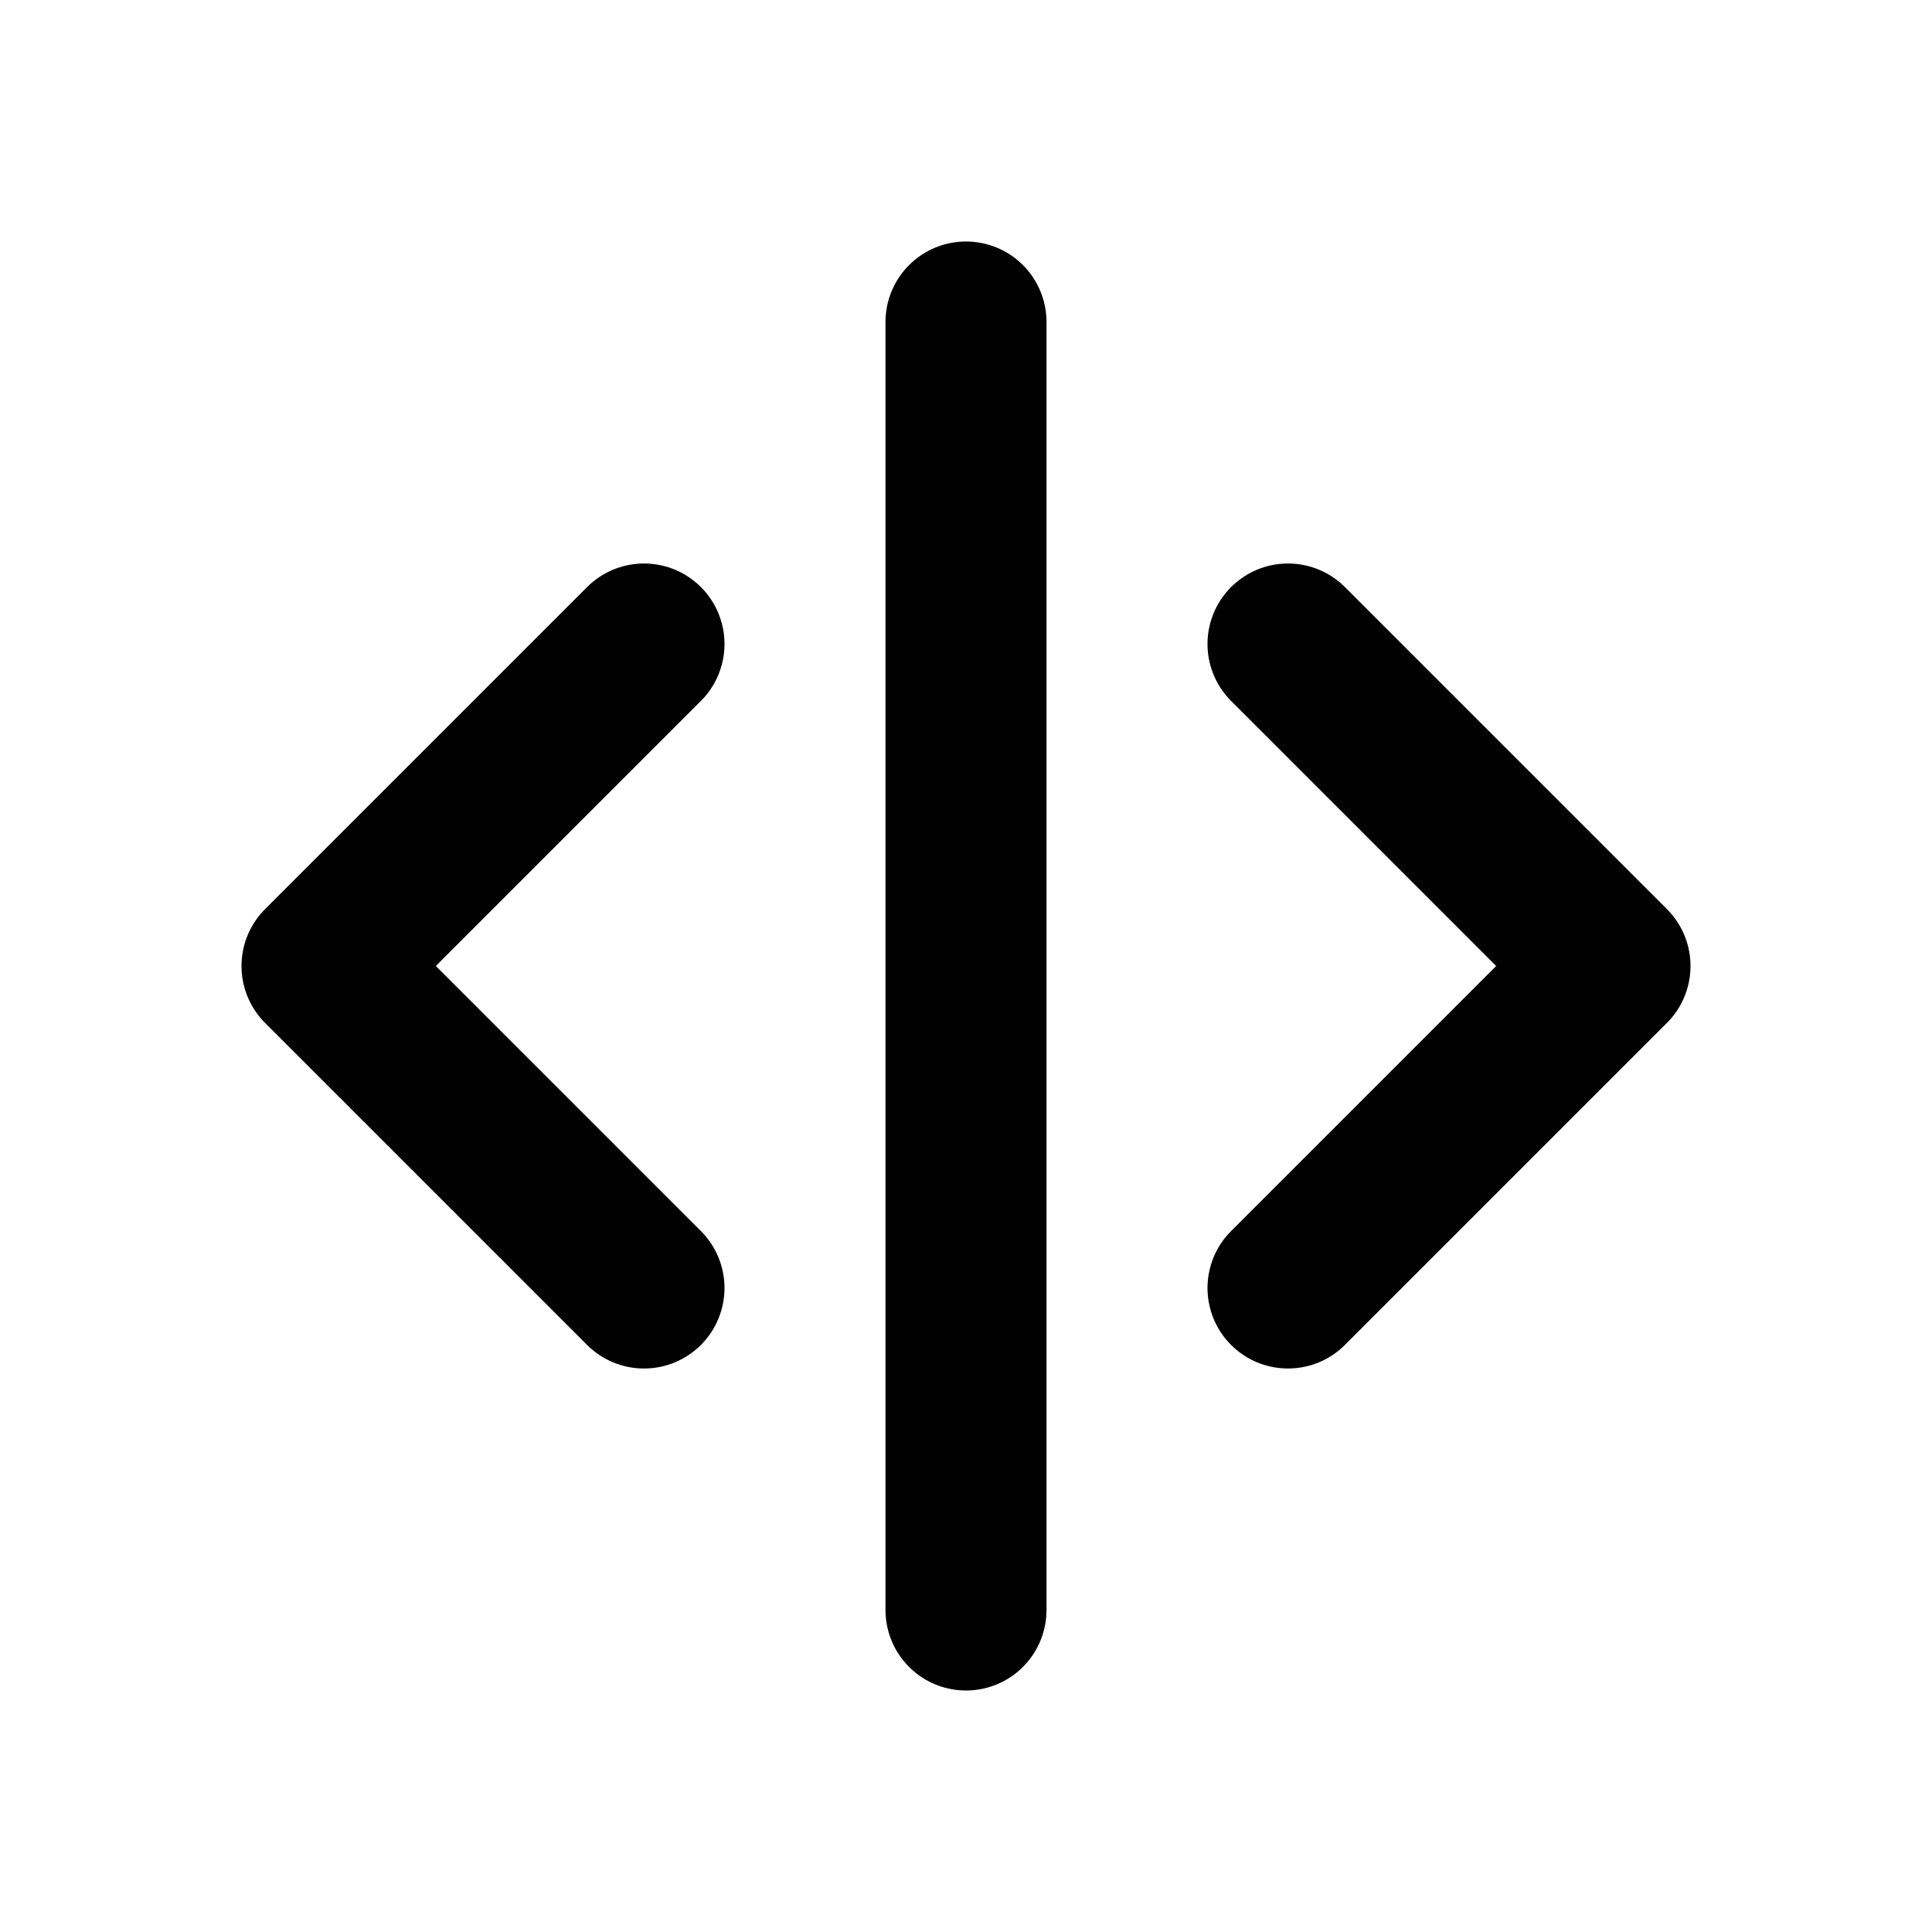
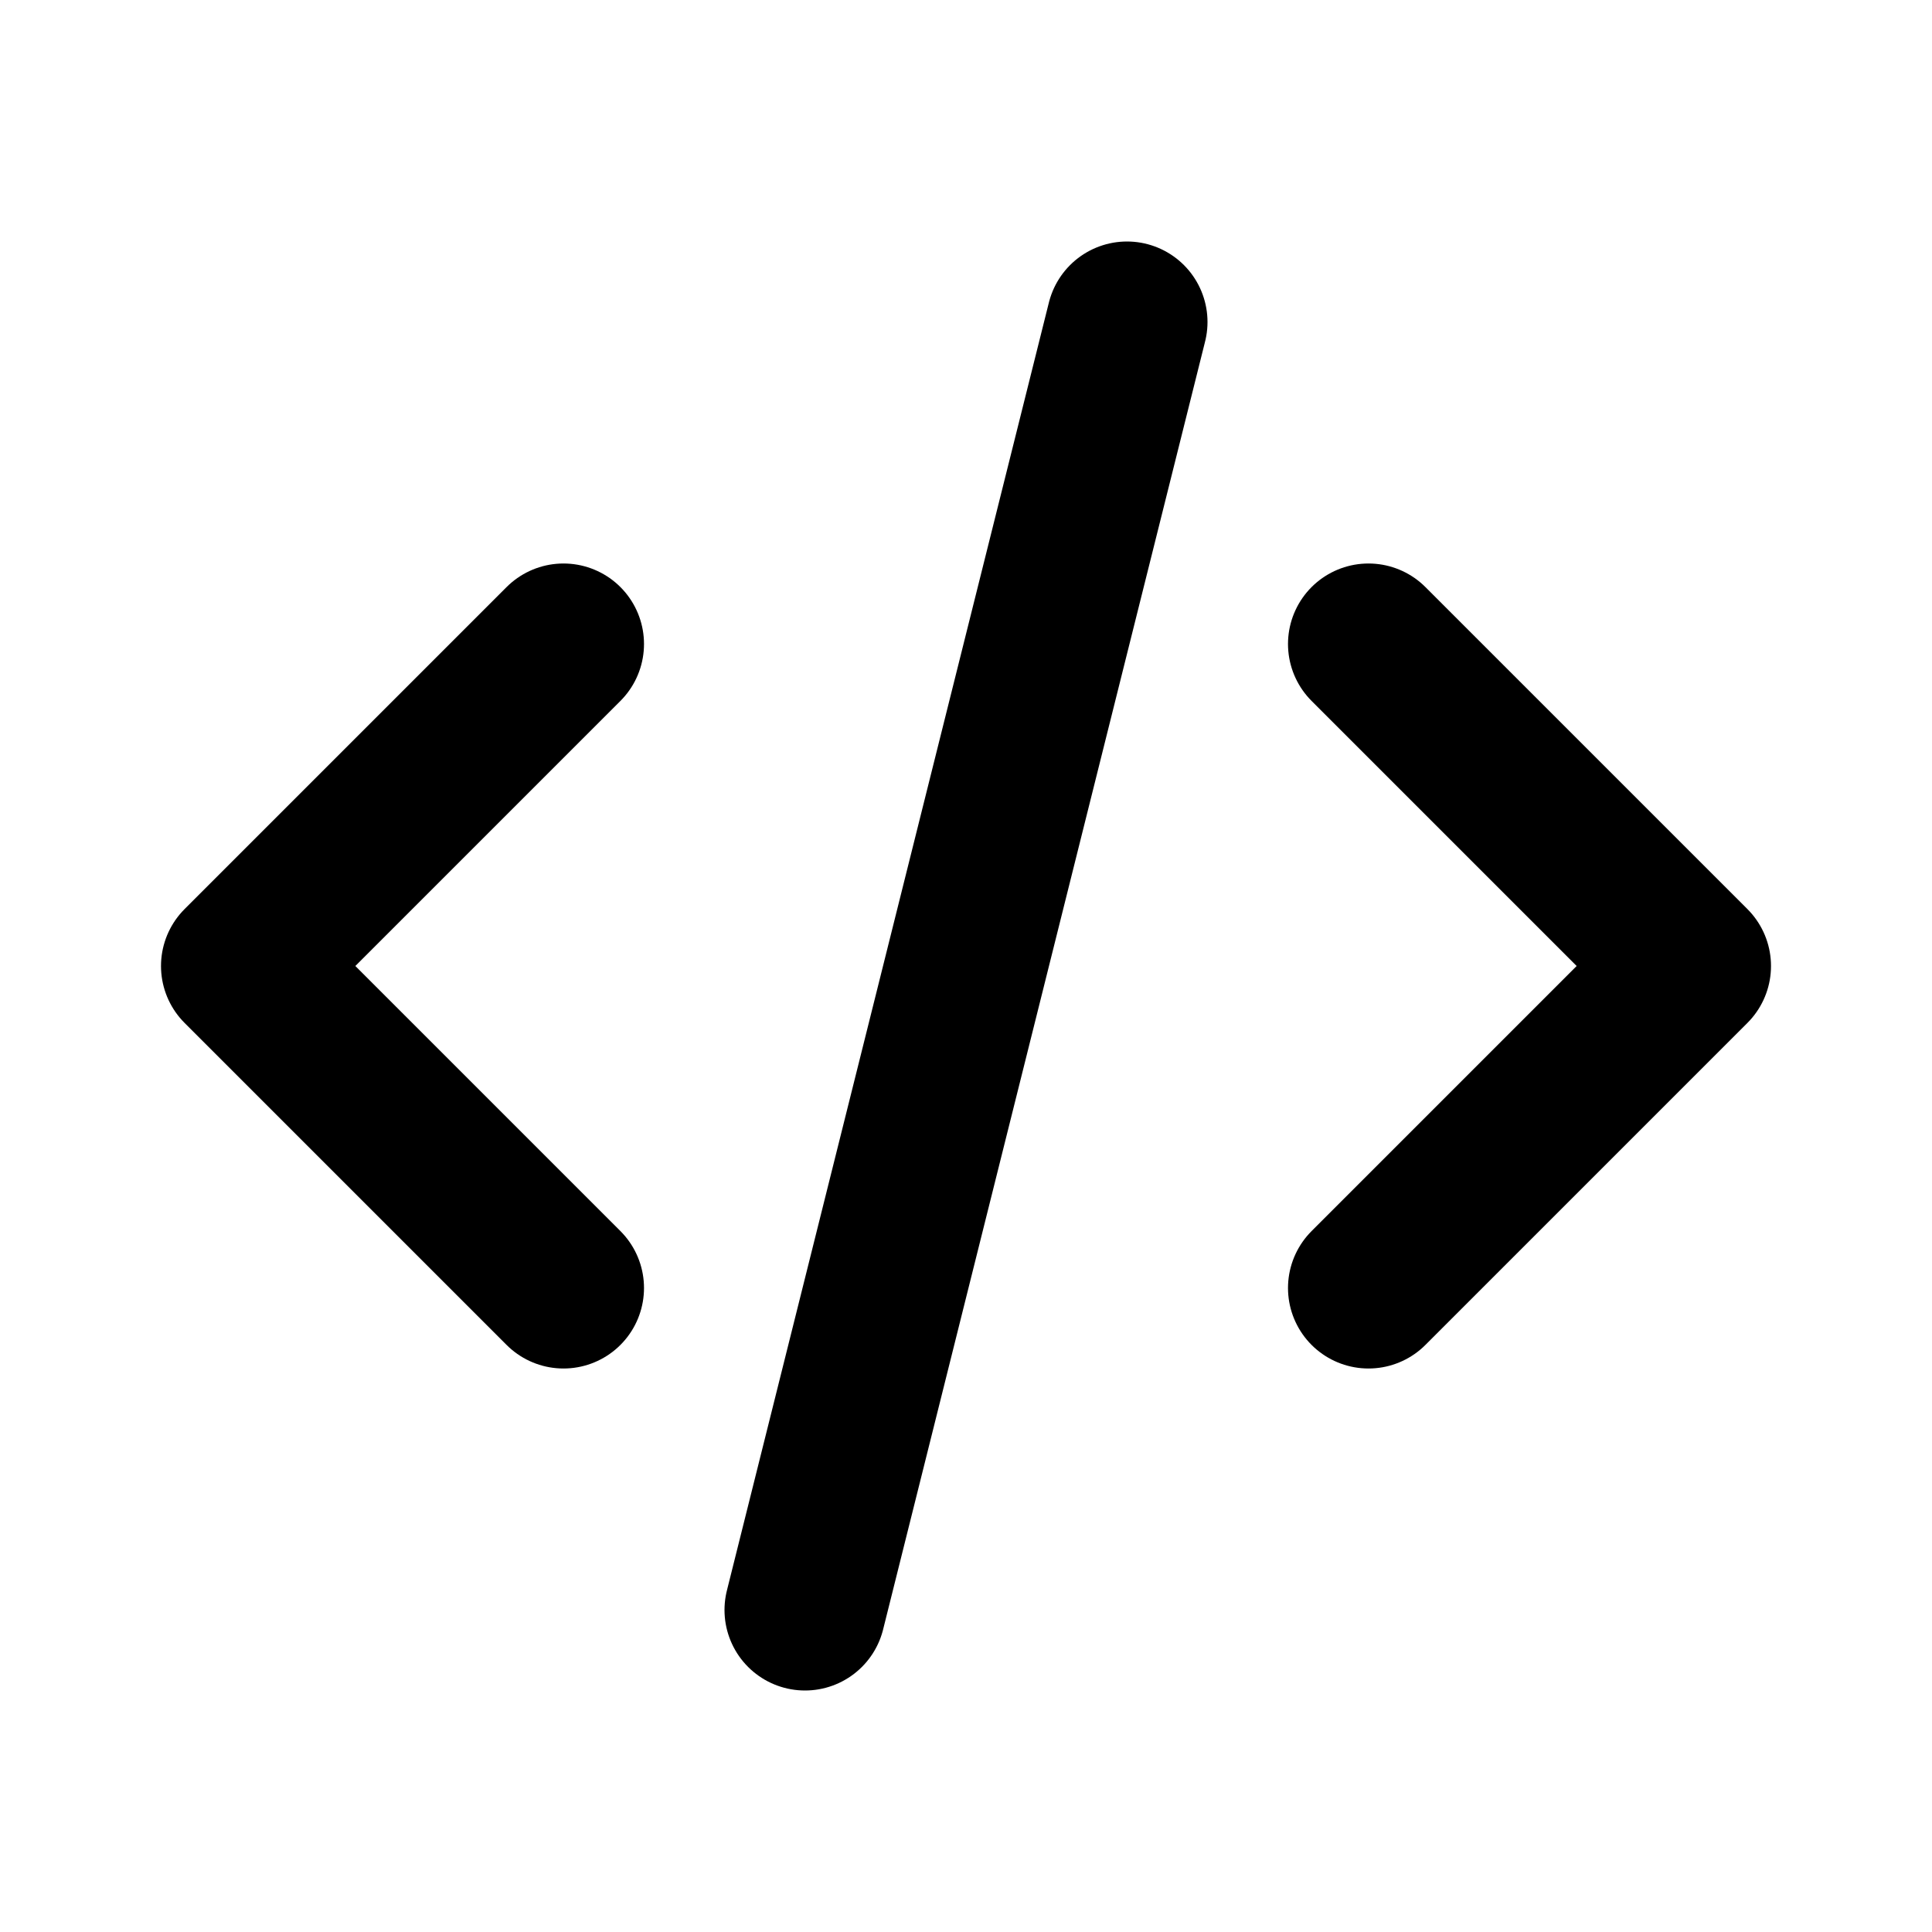
- <svg xmlns="http://www.w3.org/2000/svg" class="icon icon-tabler icon-tabler-separator-vertical" width="24" height="24" viewBox="0 0 24 24" stroke-width="2" stroke="currentColor" fill="none" stroke-linecap="round" stroke-linejoin="round">
+ <svg xmlns="http://www.w3.org/2000/svg" class="icon icon-tabler icon-tabler-code" width="24" height="24" viewBox="0 0 24 24" stroke-width="2" stroke="currentColor" fill="none" stroke-linecap="round" stroke-linejoin="round">
  <path stroke="none" d="M0 0h24v24H0z" fill="none" />
-   <path d="M12 4l0 16" />
-   <path d="M8 8l-4 4l4 4" />
-   <path d="M16 16l4 -4l-4 -4" />
+   <path d="M7 8l-4 4l4 4" />
+   <path d="M17 8l4 4l-4 4" />
+   <path d="M14 4l-4 16" />
</svg>
